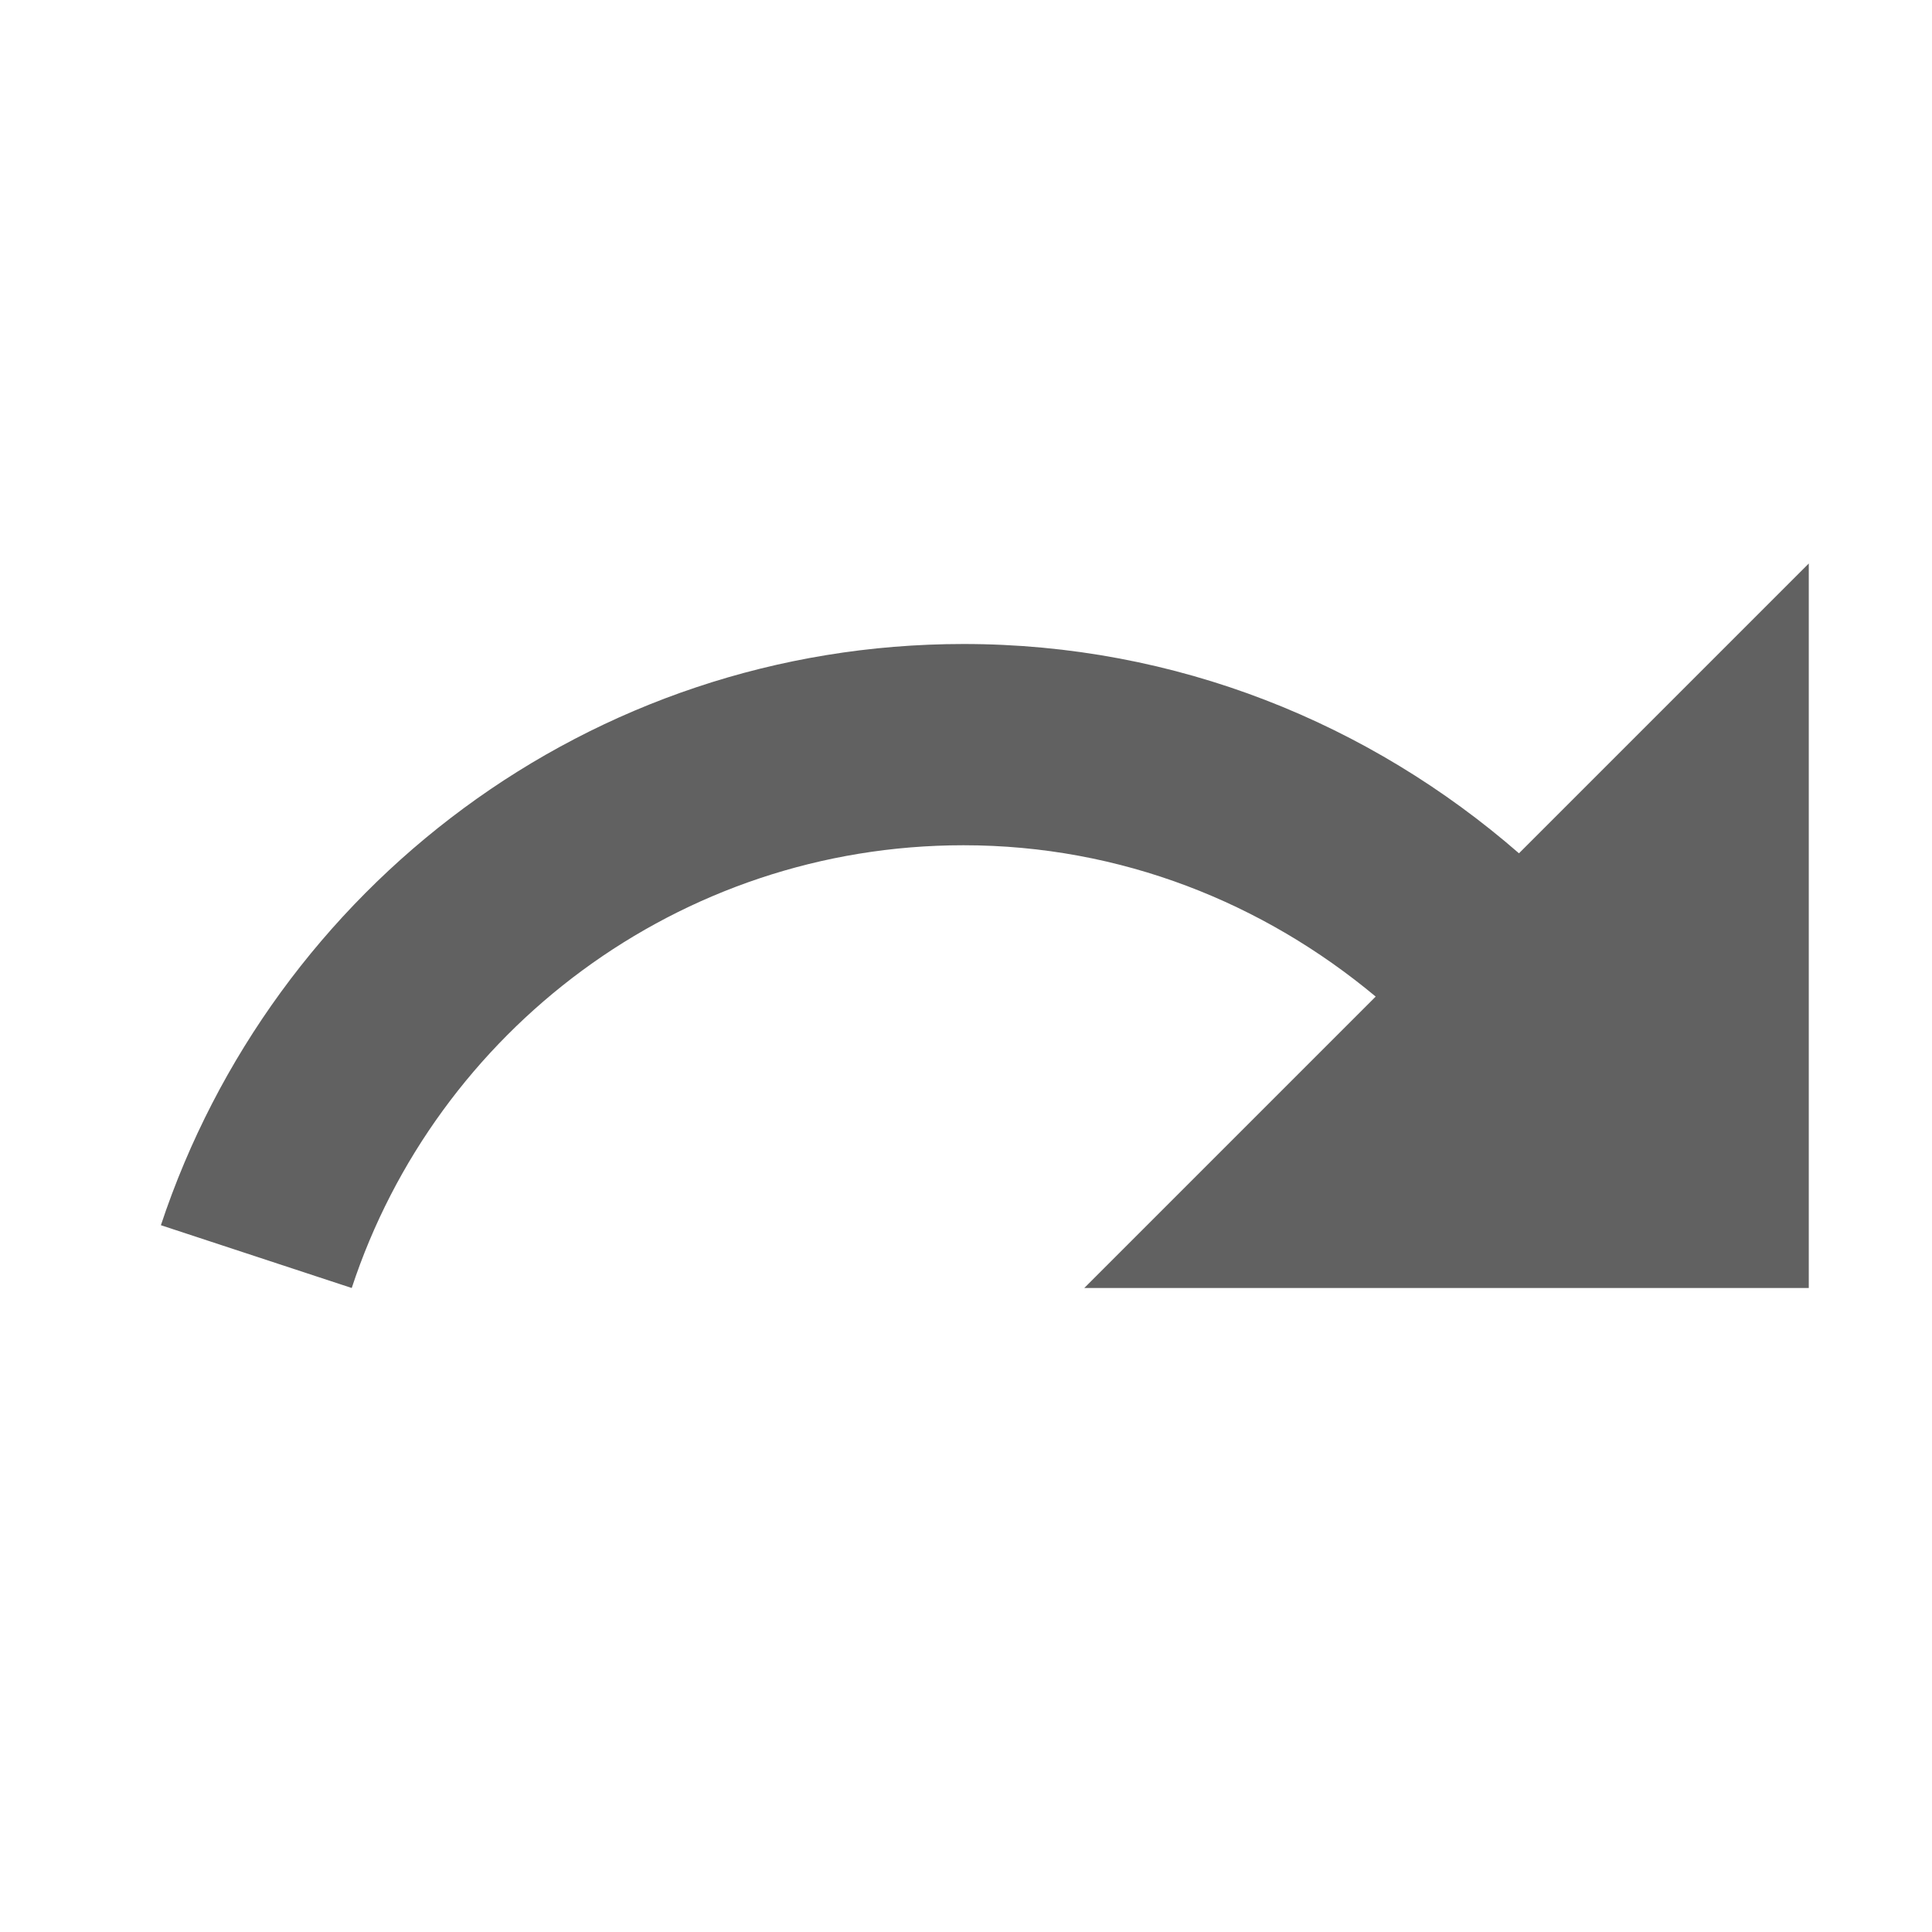
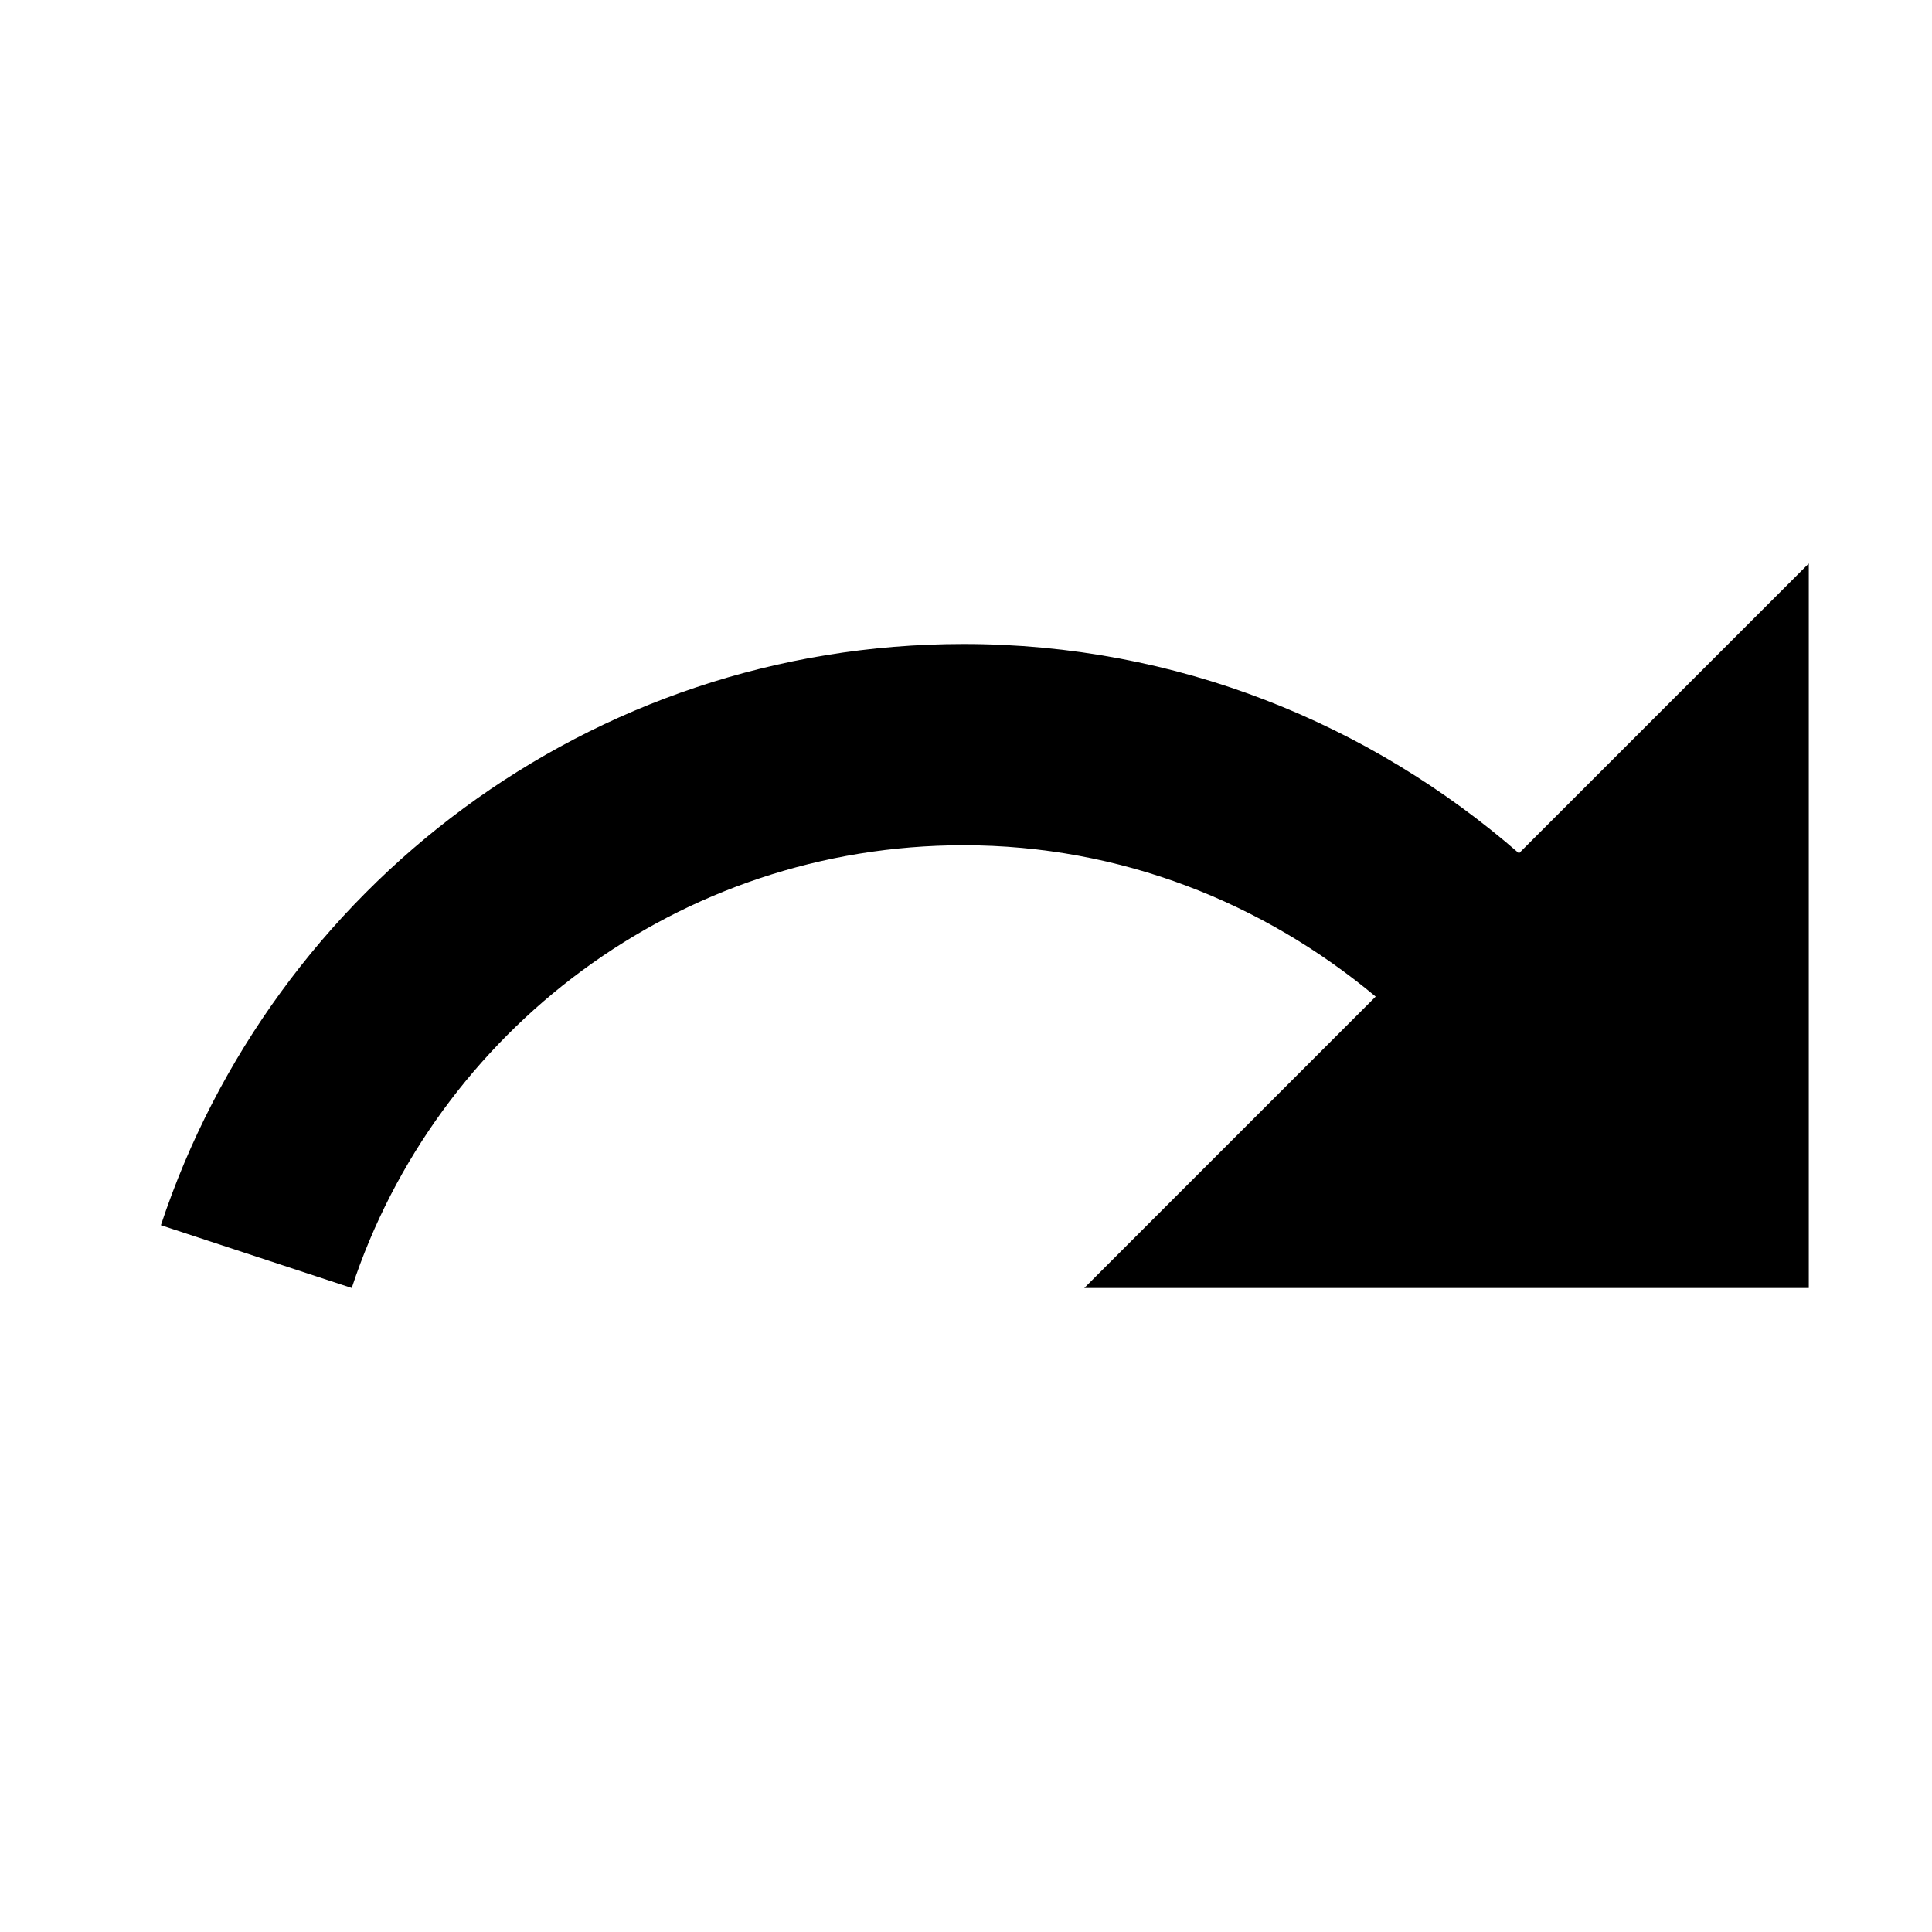
<svg xmlns="http://www.w3.org/2000/svg" width="18" height="18" viewBox="0 0 18 18" fill="none">
-   <path d="M8.977 6C10.964 6 12.764 6.742 14.152 7.95L16.852 5.25V12H10.102L12.817 9.285C11.774 8.415 10.447 7.875 8.977 7.875C6.322 7.875 4.064 9.607 3.277 12L1.499 11.415C2.542 8.273 5.489 6 8.977 6Z" fill="#616161" />
+   <path d="M8.977 6C10.964 6 12.764 6.742 14.152 7.95L16.852 5.25V12H10.102L12.817 9.285C11.774 8.415 10.447 7.875 8.977 7.875C6.322 7.875 4.064 9.607 3.277 12L1.499 11.415C2.542 8.273 5.489 6 8.977 6Z" fill="currentColor" />
</svg>
